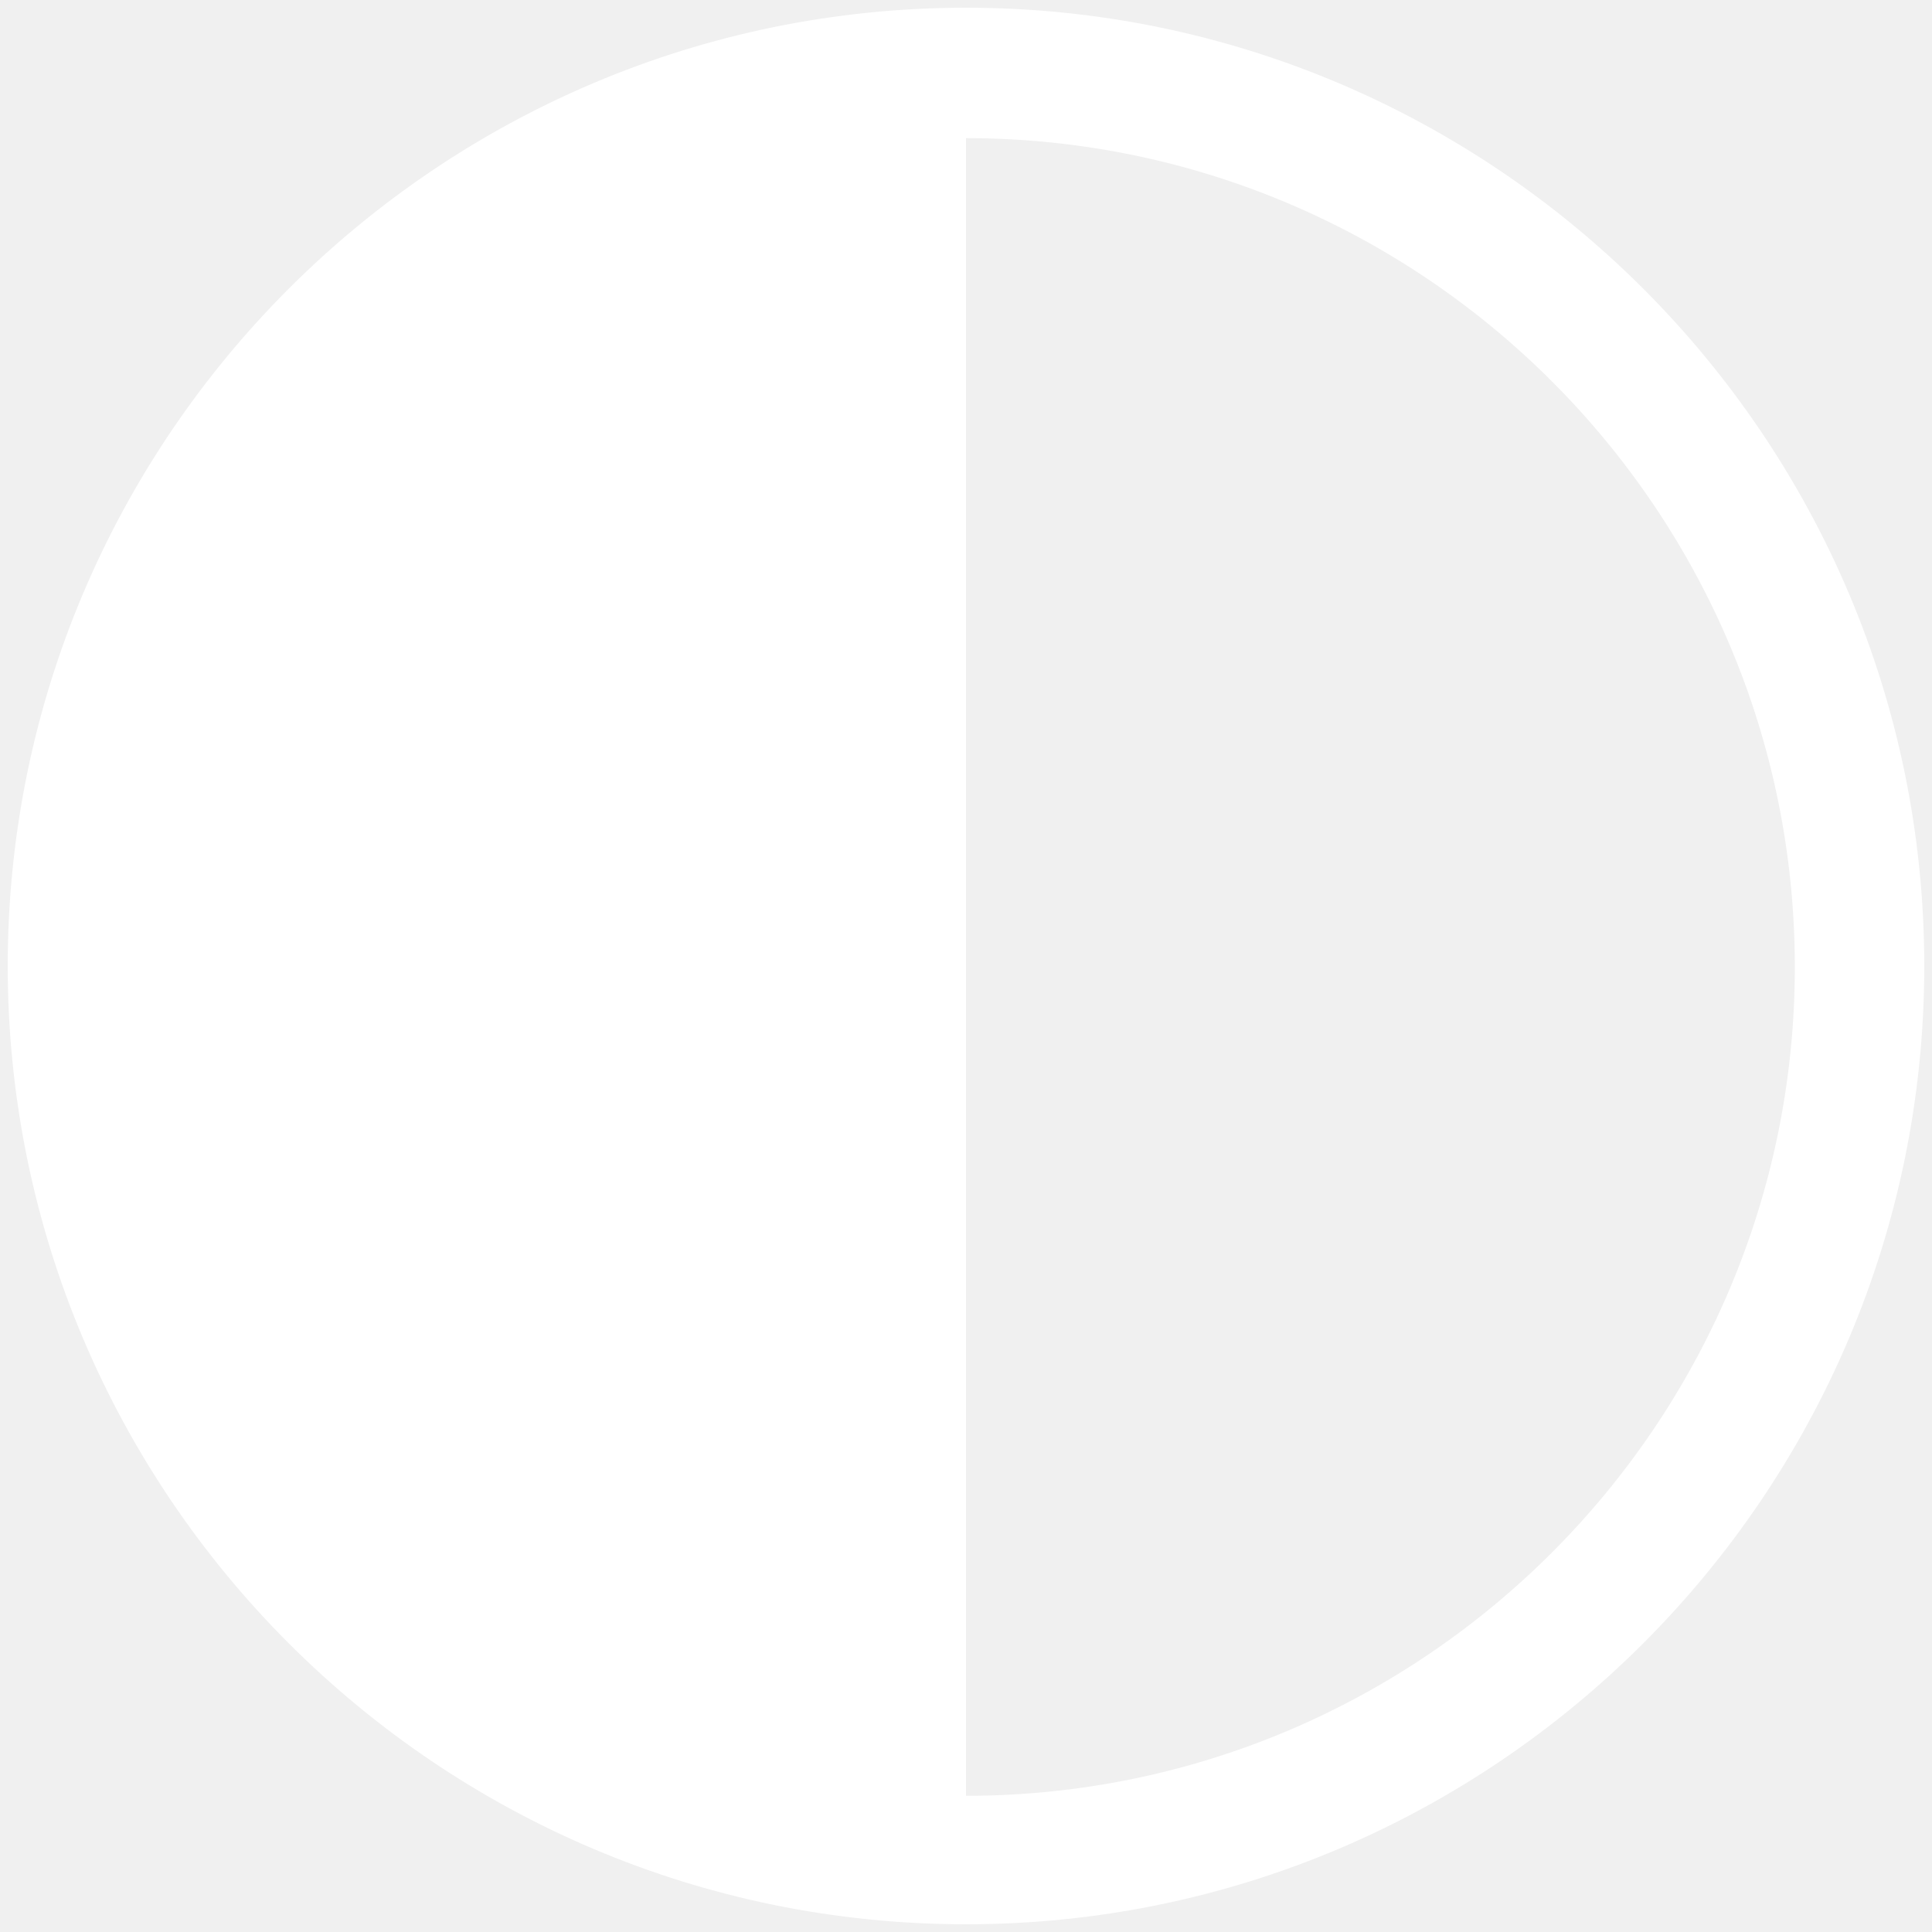
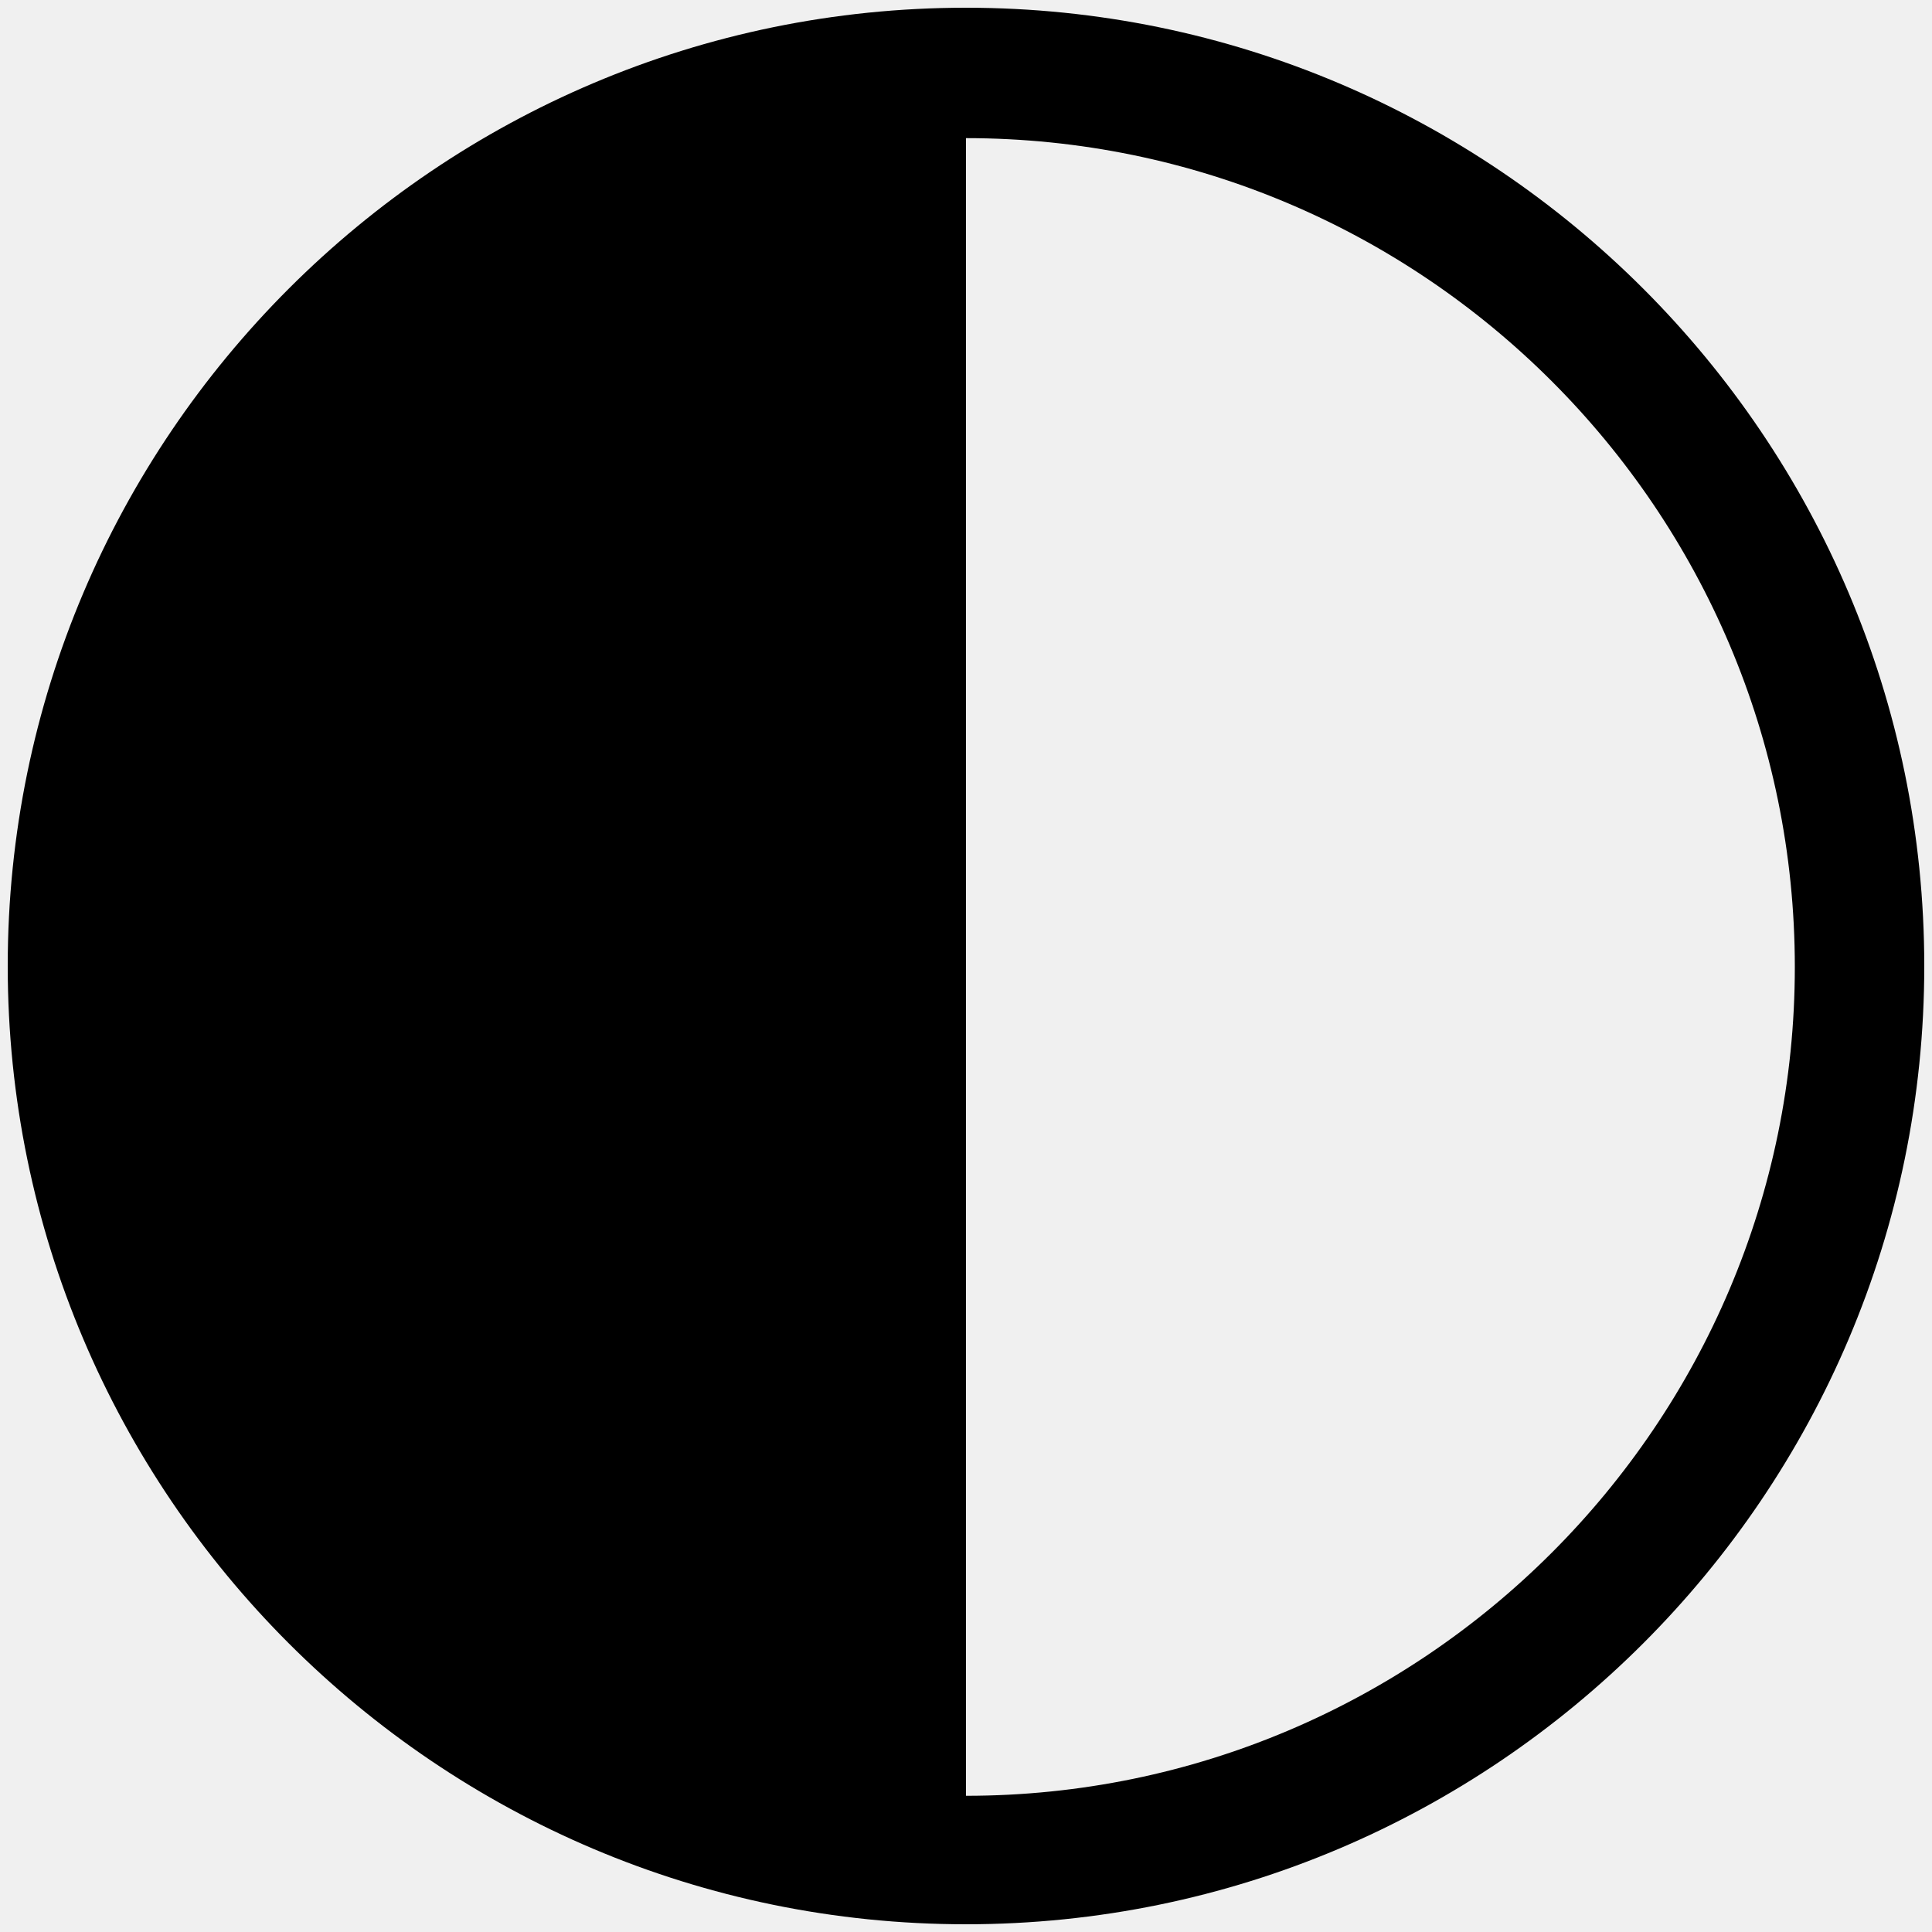
<svg xmlns="http://www.w3.org/2000/svg" id="home_work" data-name="home/work" viewBox="0 0 20 20">
-   <defs>
-     <style>
-       .cls-1 {
-         fill: #fff;
-       }
-     </style>
-   </defs>
  <path class="cls-1" d="m10,.08C4.53.08.08,4.53.08,10s4.45,9.92,9.92,9.92,9.92-4.45,9.92-9.92S15.47.08,10,.08Zm0,18.5h0V1.43h0c4.73,0,8.58,3.85,8.58,8.58s-3.85,8.58-8.58,8.58Z" />
</svg>
